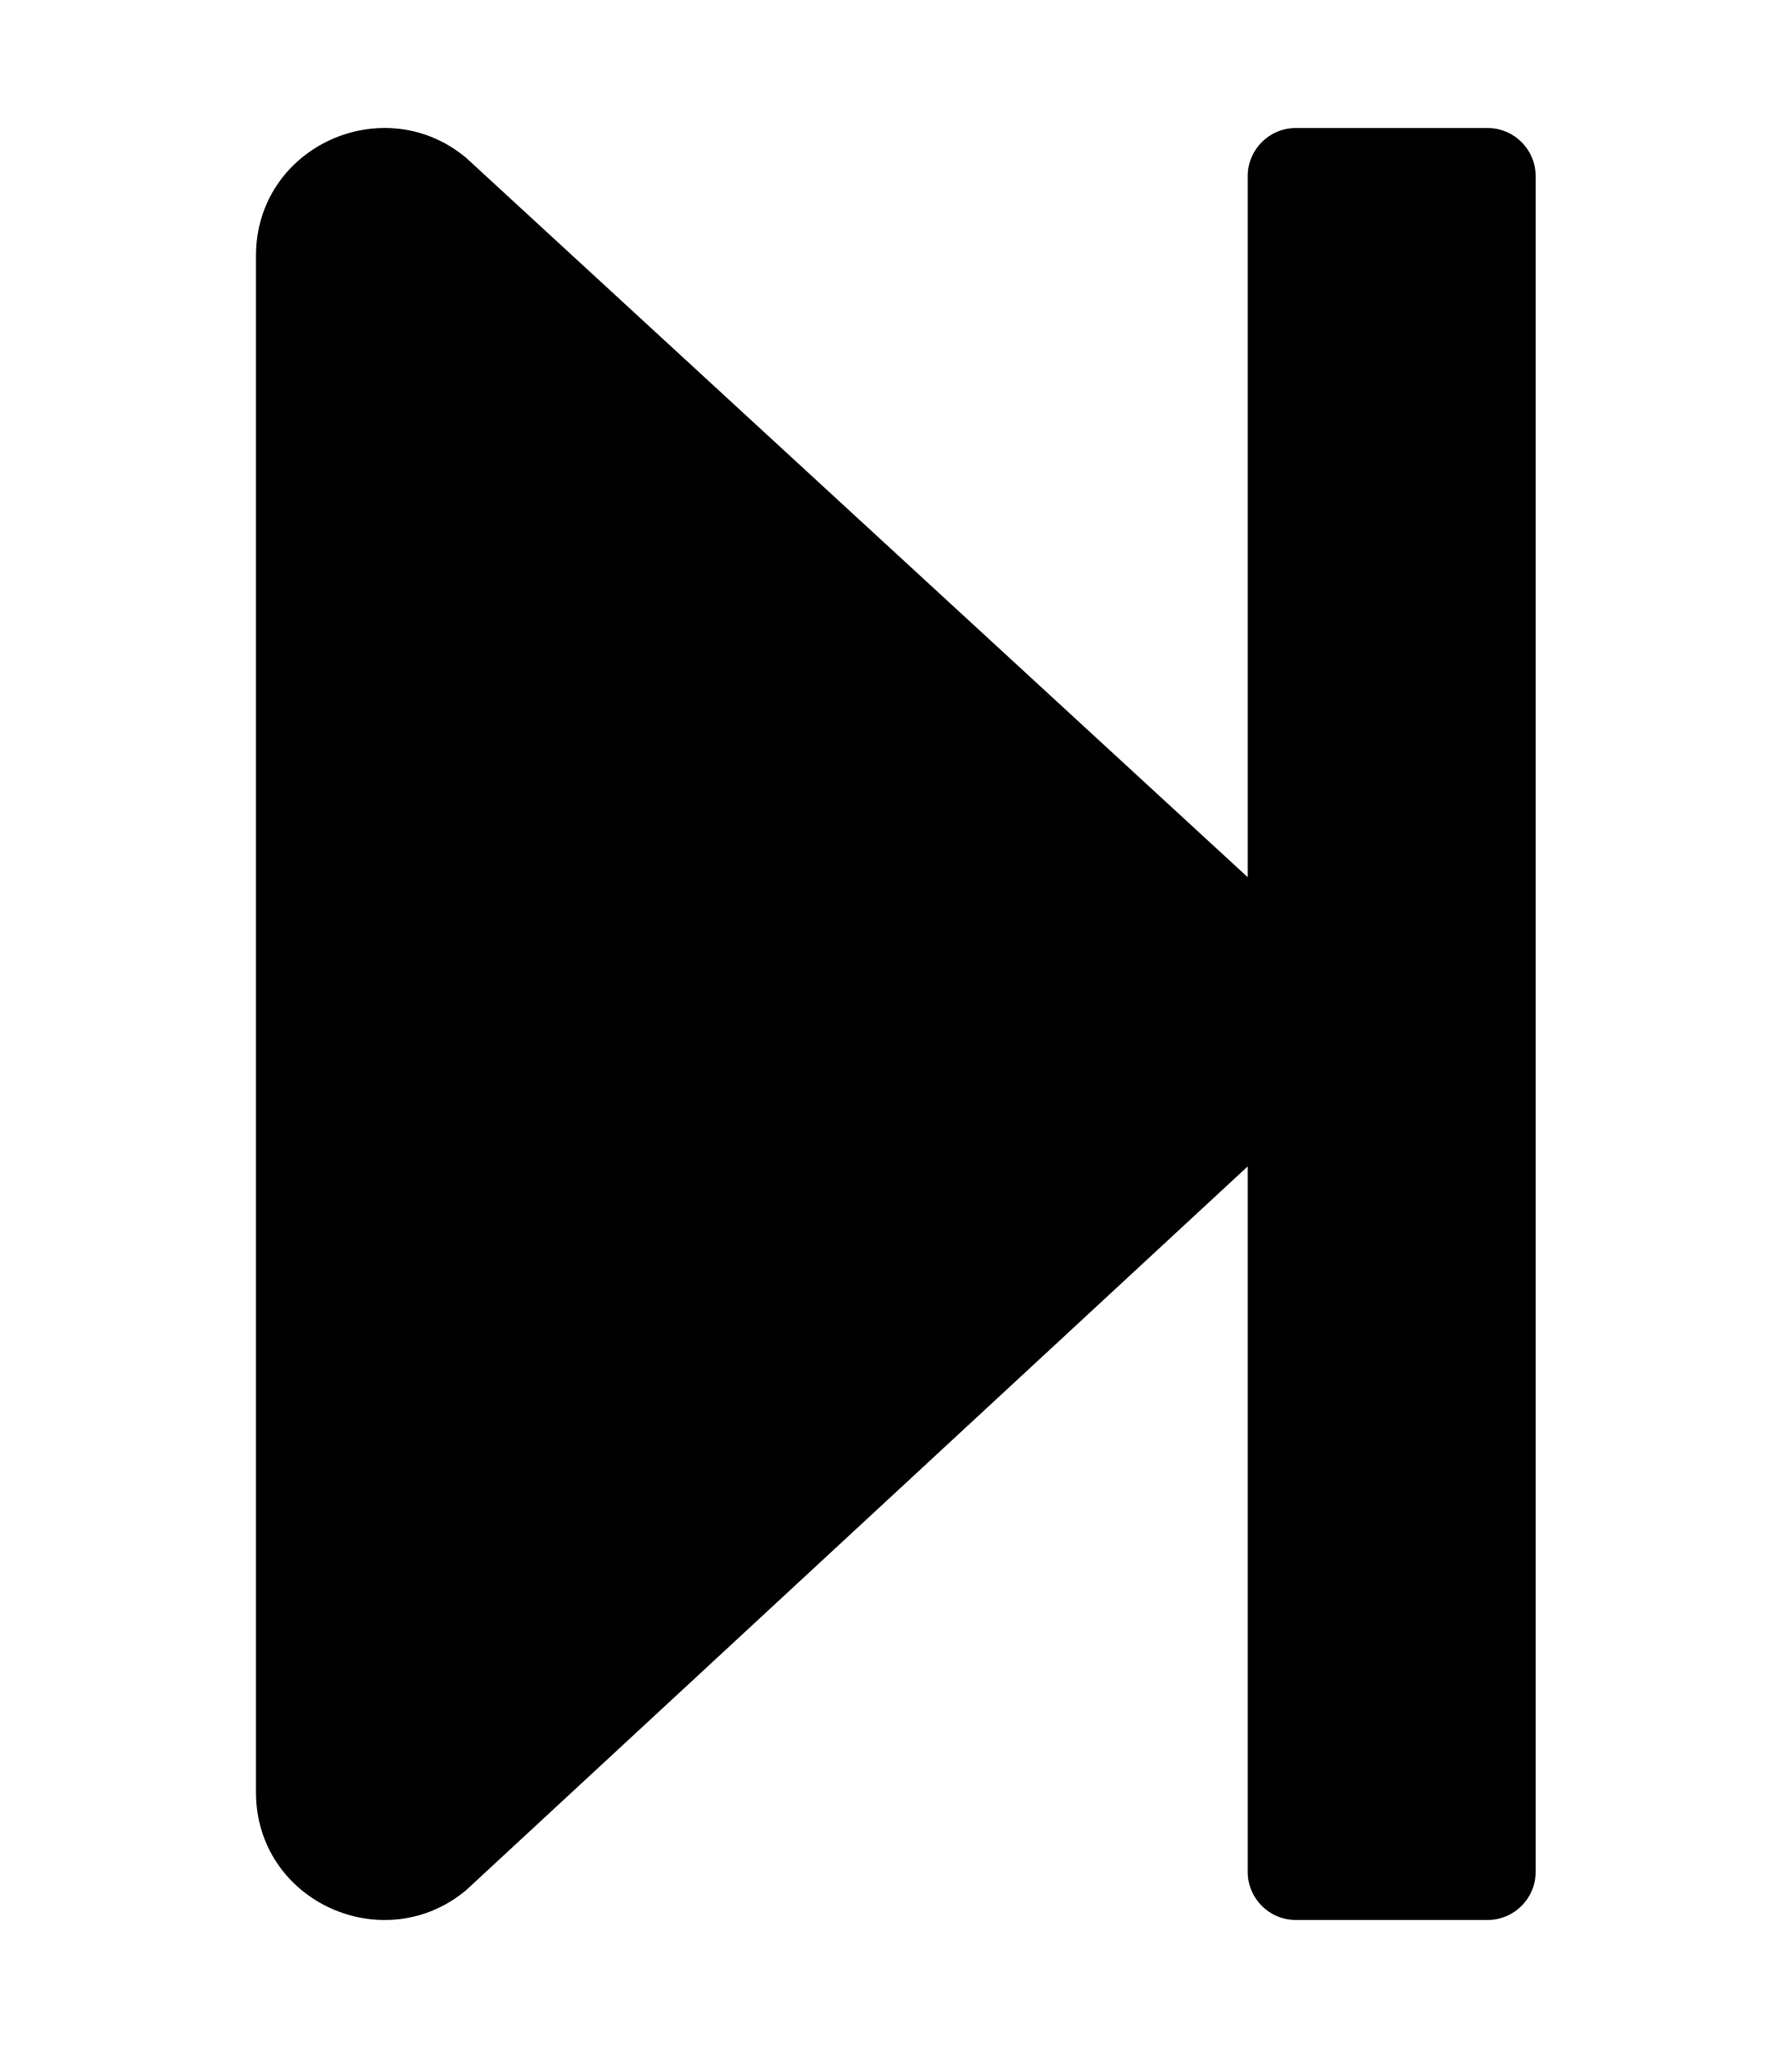
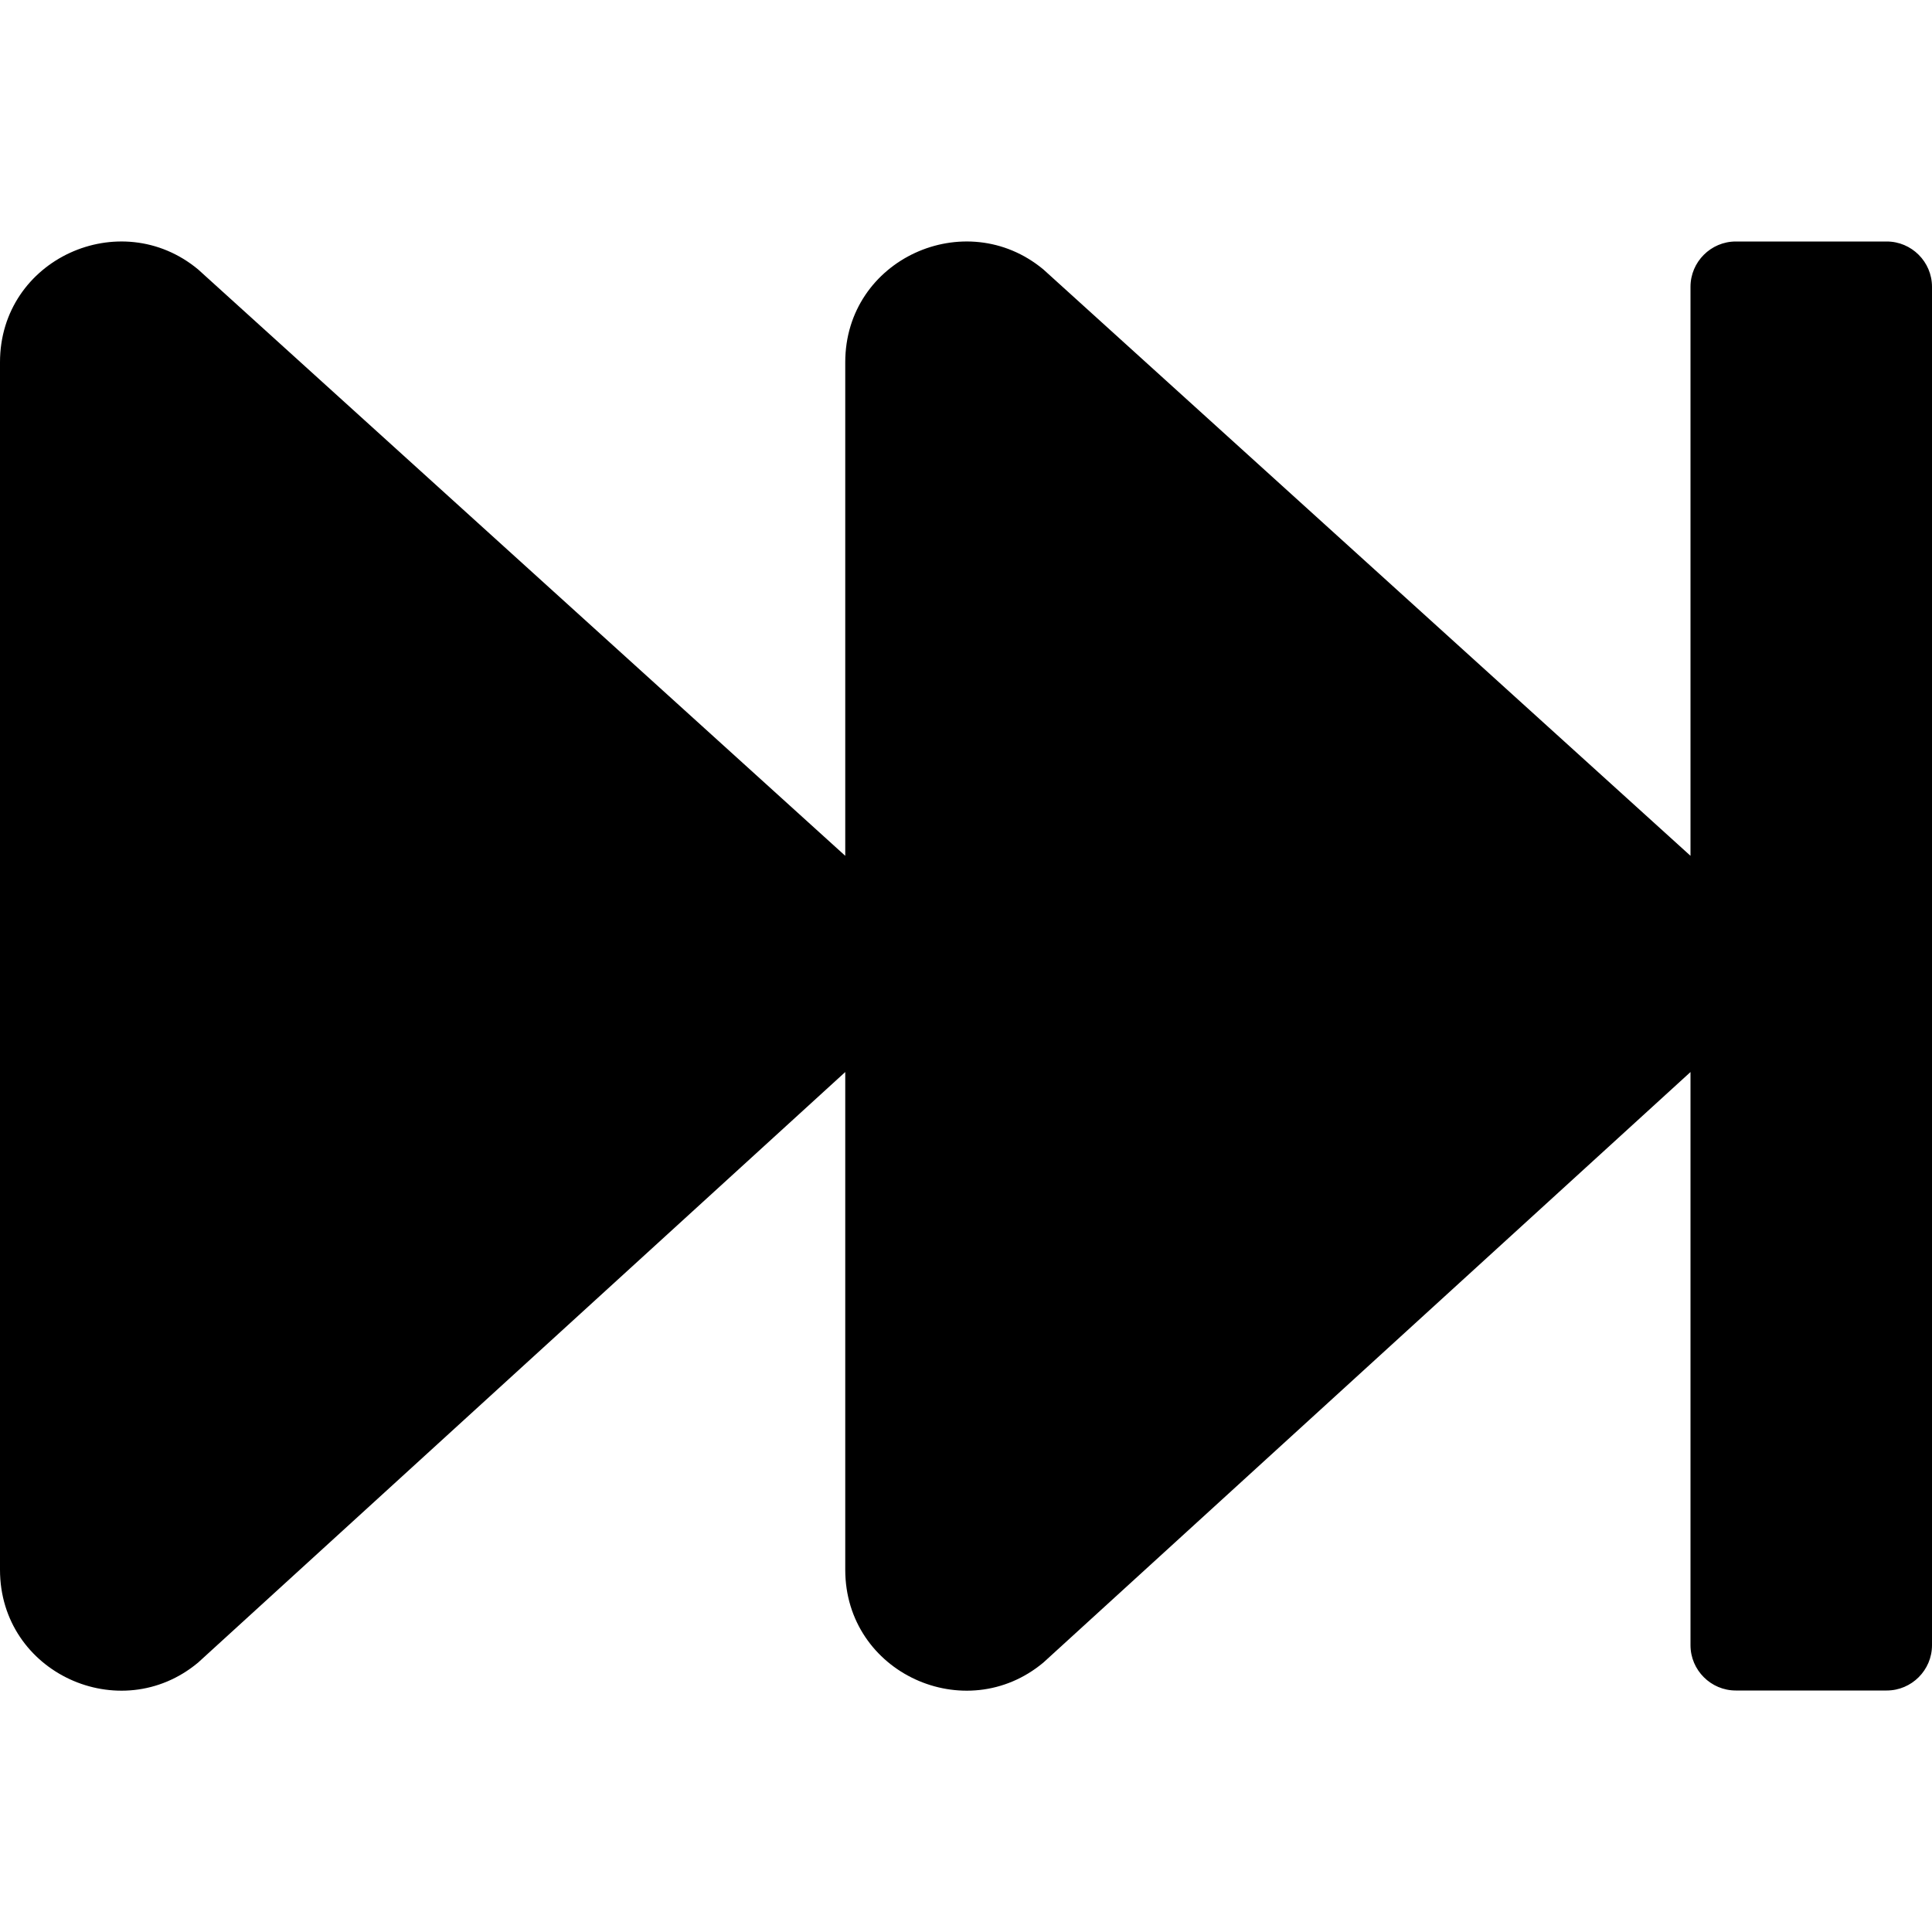
- <svg xmlns="http://www.w3.org/2000/svg" viewBox="0 0 448 512">
-   <path d="M384 44v424c0 6.6-5.4 12-12 12h-48c-6.6 0-12-5.4-12-12V291.6l-195.5 181C95.9 489.7 64 475.4 64 448V64c0-27.4 31.9-41.7 52.5-24.6L312 219.3V44c0-6.6 5.4-12 12-12h48c6.6 0 12 5.4 12 12z" />
+ <svg xmlns="http://www.w3.org/2000/svg" viewBox="0 0 512 512">
+   <path d="M512 76v360c0 6.6-5.4 12-12 12h-40c-6.6 0-12-5.4-12-12V284.1L276.5 440.6c-20.6 17.2-52.5 2.8-52.5-24.6V284.1L52.5 440.6C31.9 457.8 0 443.4 0 416V96c0-27.4 31.9-41.7 52.5-24.6L224 226.8V96c0-27.4 31.9-41.7 52.5-24.6L448 226.8V76c0-6.6 5.4-12 12-12h40c6.6 0 12 5.4 12 12z" />
</svg>
